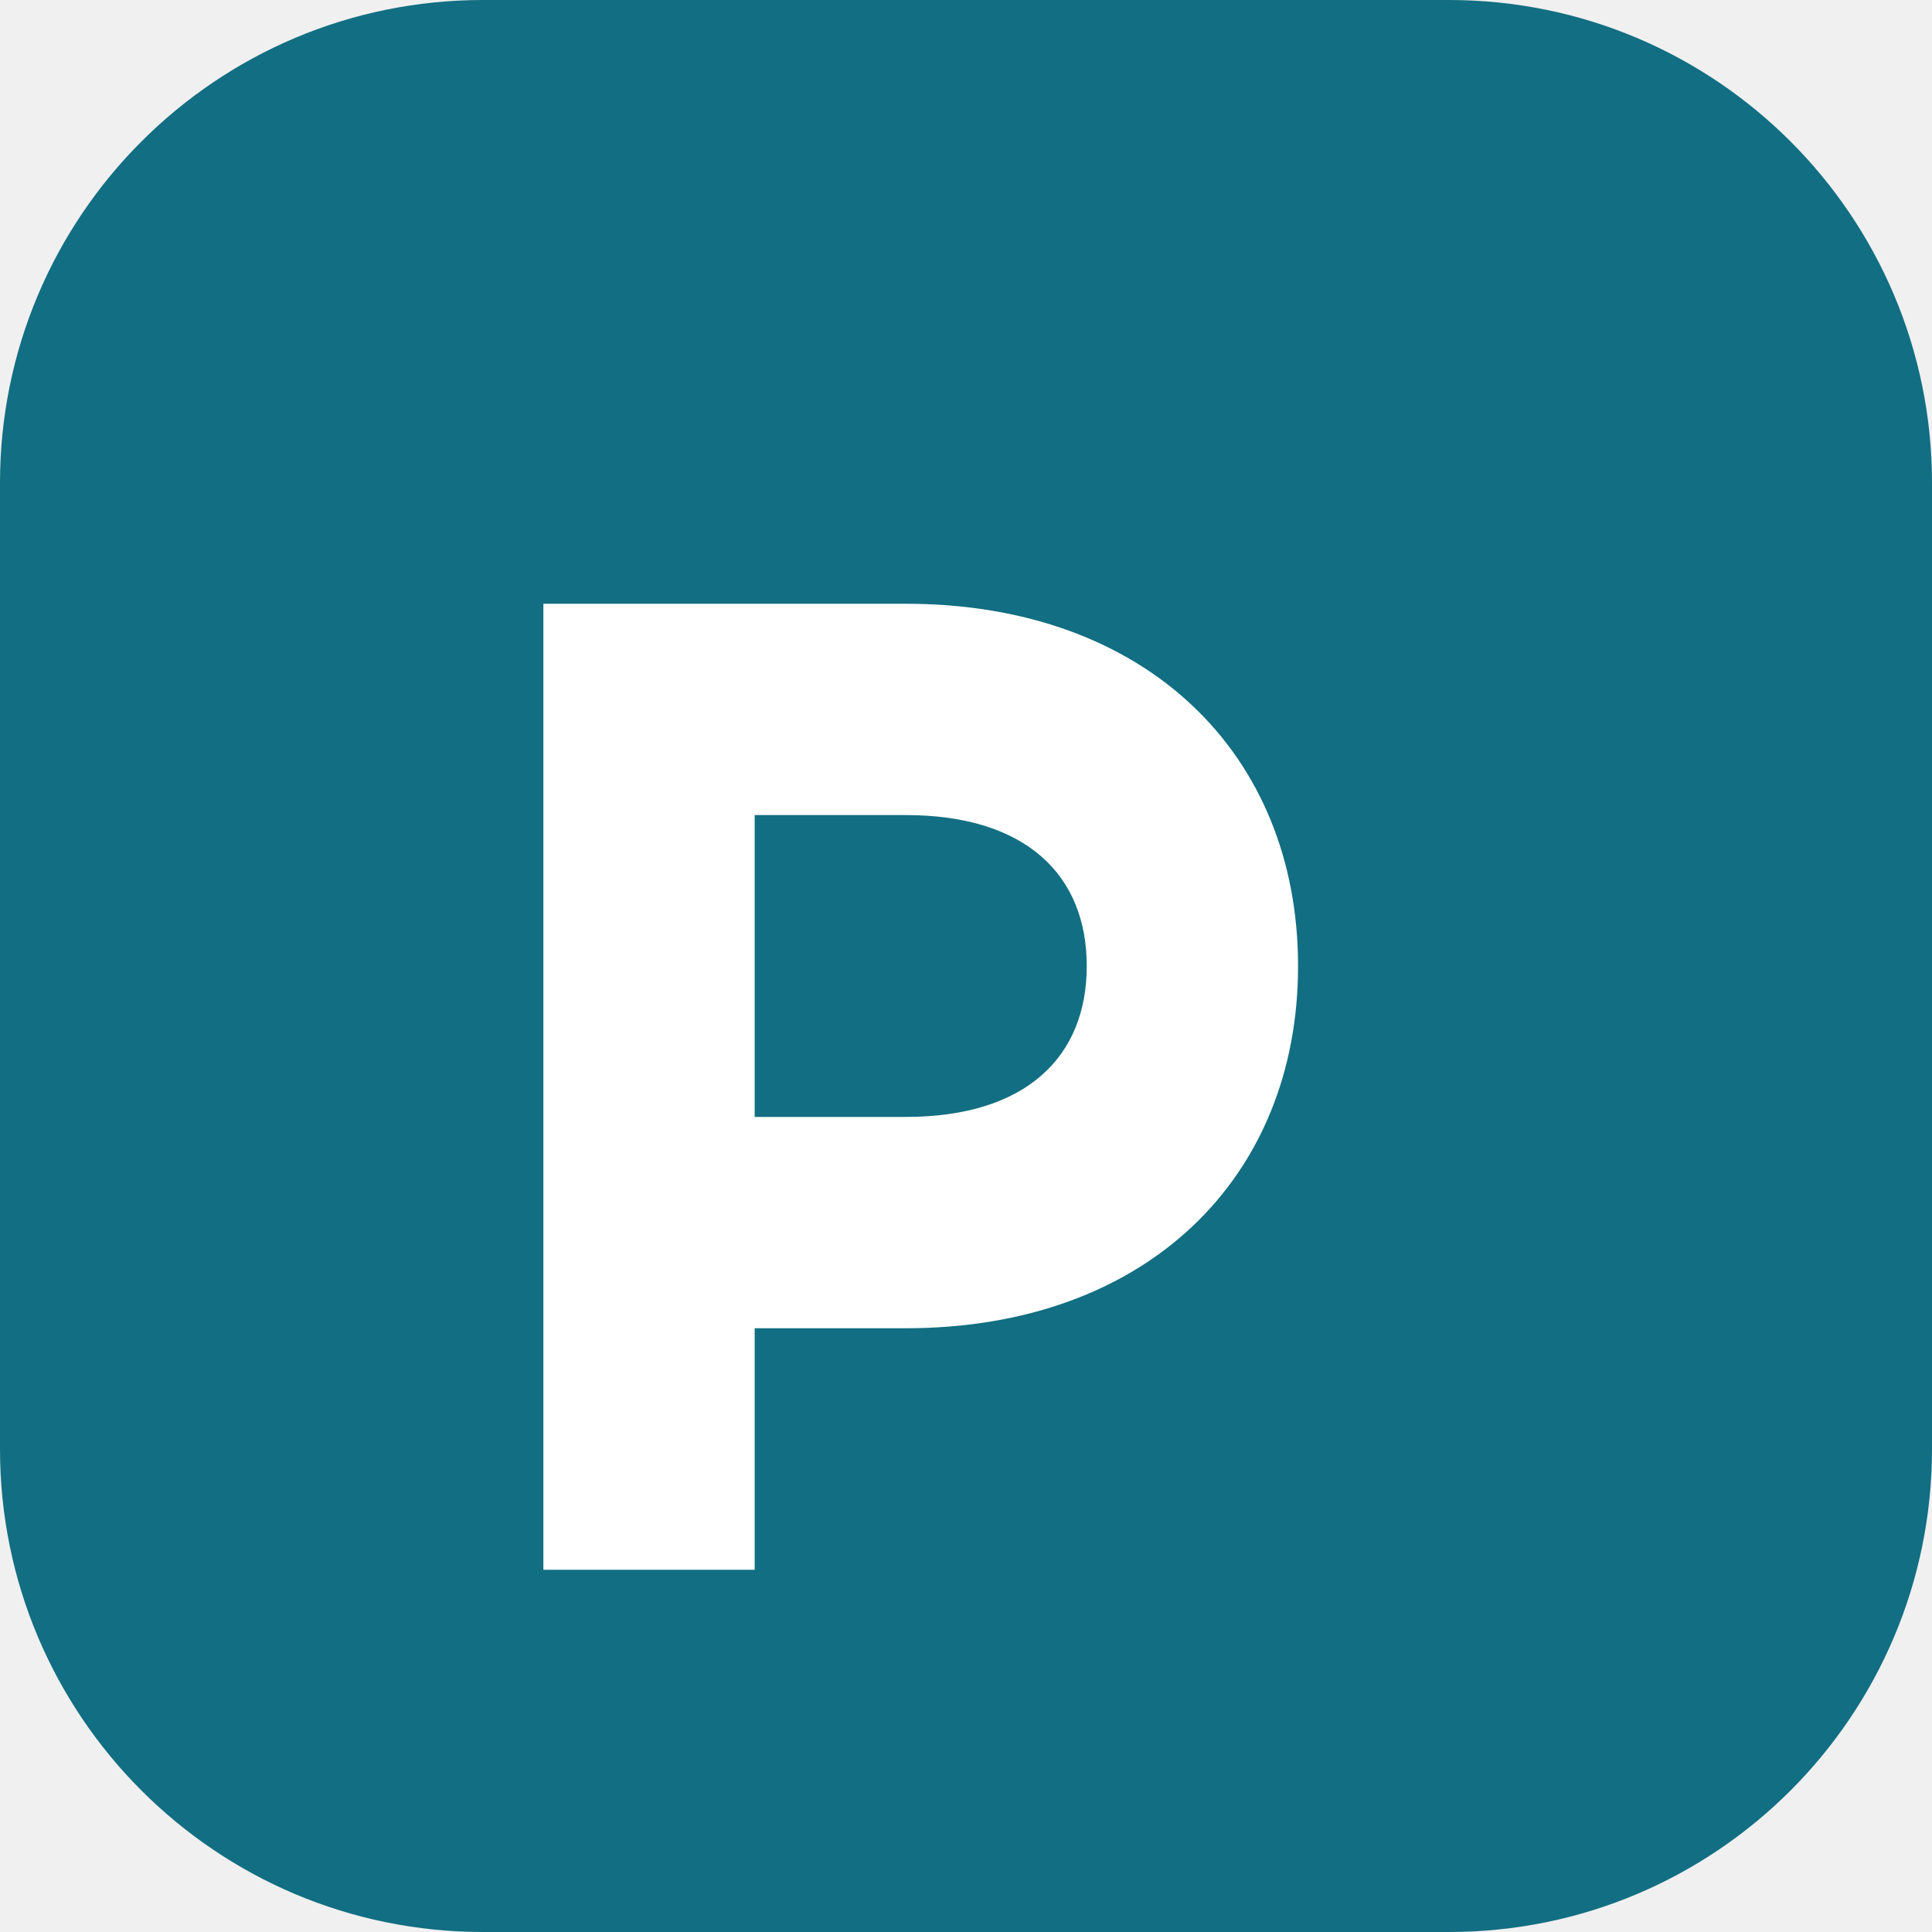
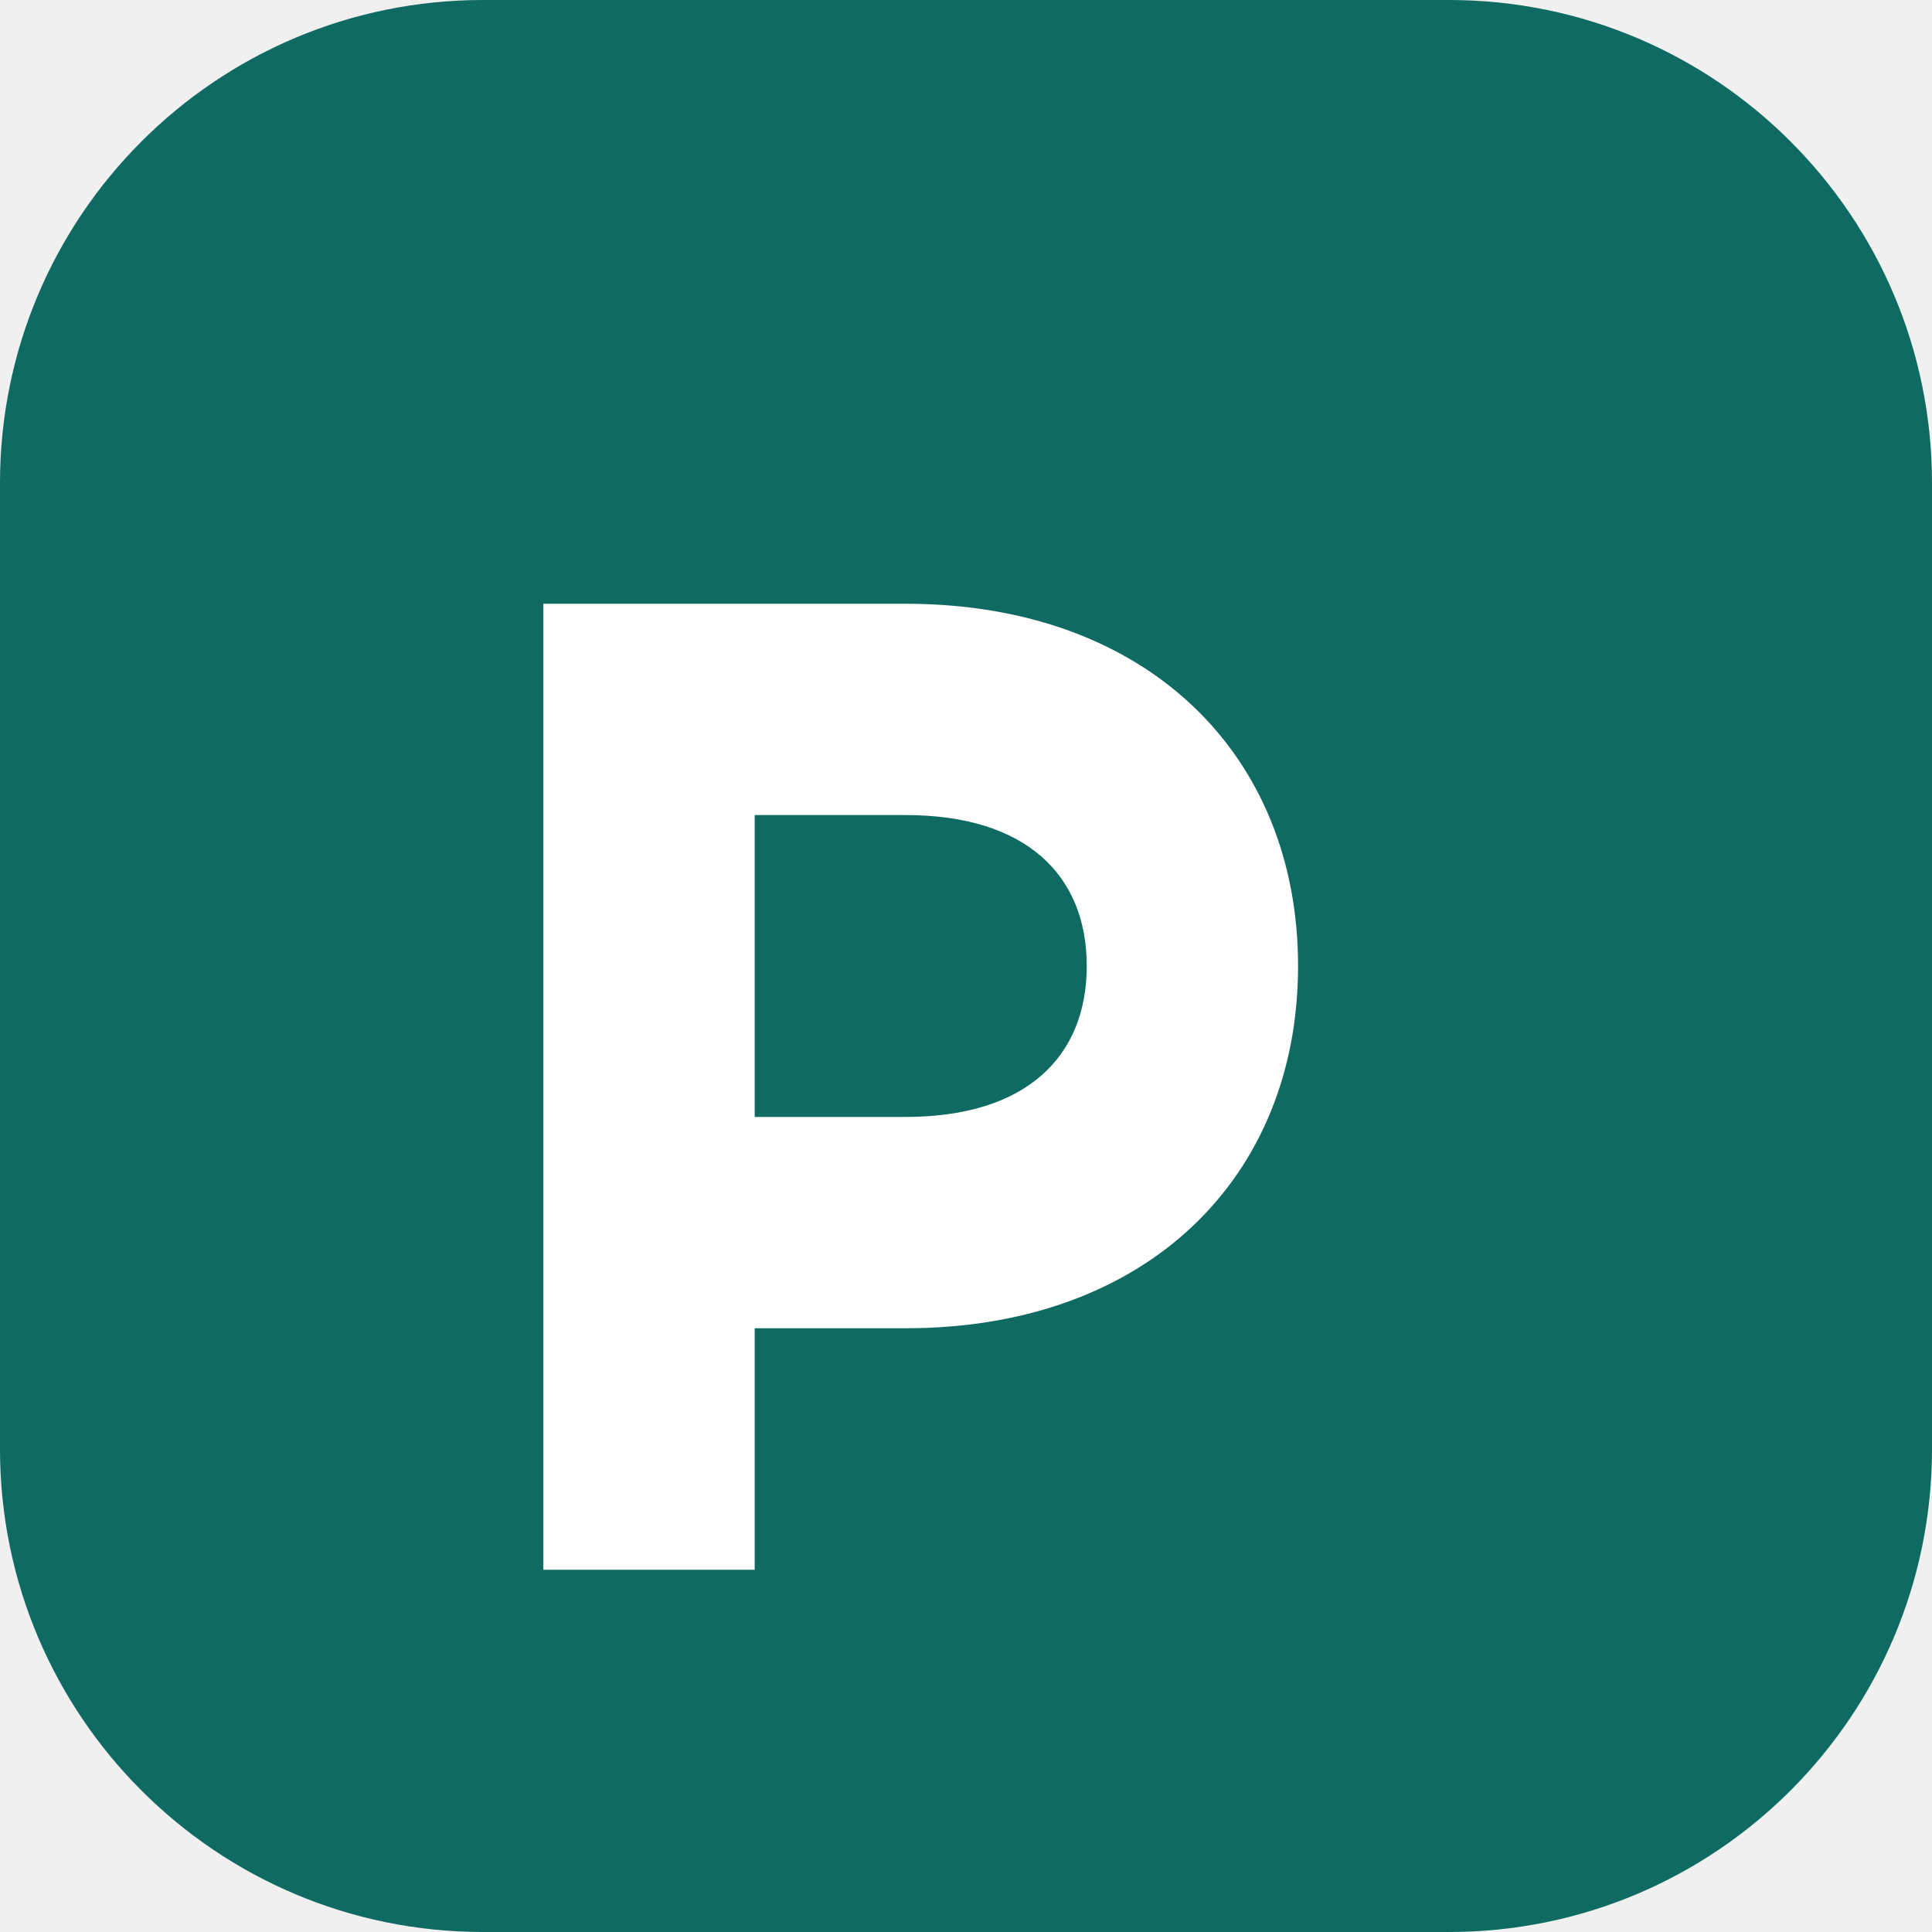
<svg xmlns="http://www.w3.org/2000/svg" viewBox="0 0 64 64" role="img" aria-labelledby="title">
-   <rect width="64" height="64" rx="16" fill="#126e82" />
+   <rect width="64" height="64" rx="16" fill="#0f6b62" />
  <path d="M18 20h12c8 0 13 5 13 12s-5 12-13 12h-5v8h-7V20Zm7 7v10h5c4 0 6-2 6-5s-2-5-6-5h-5Z" fill="#fff" />
</svg>
